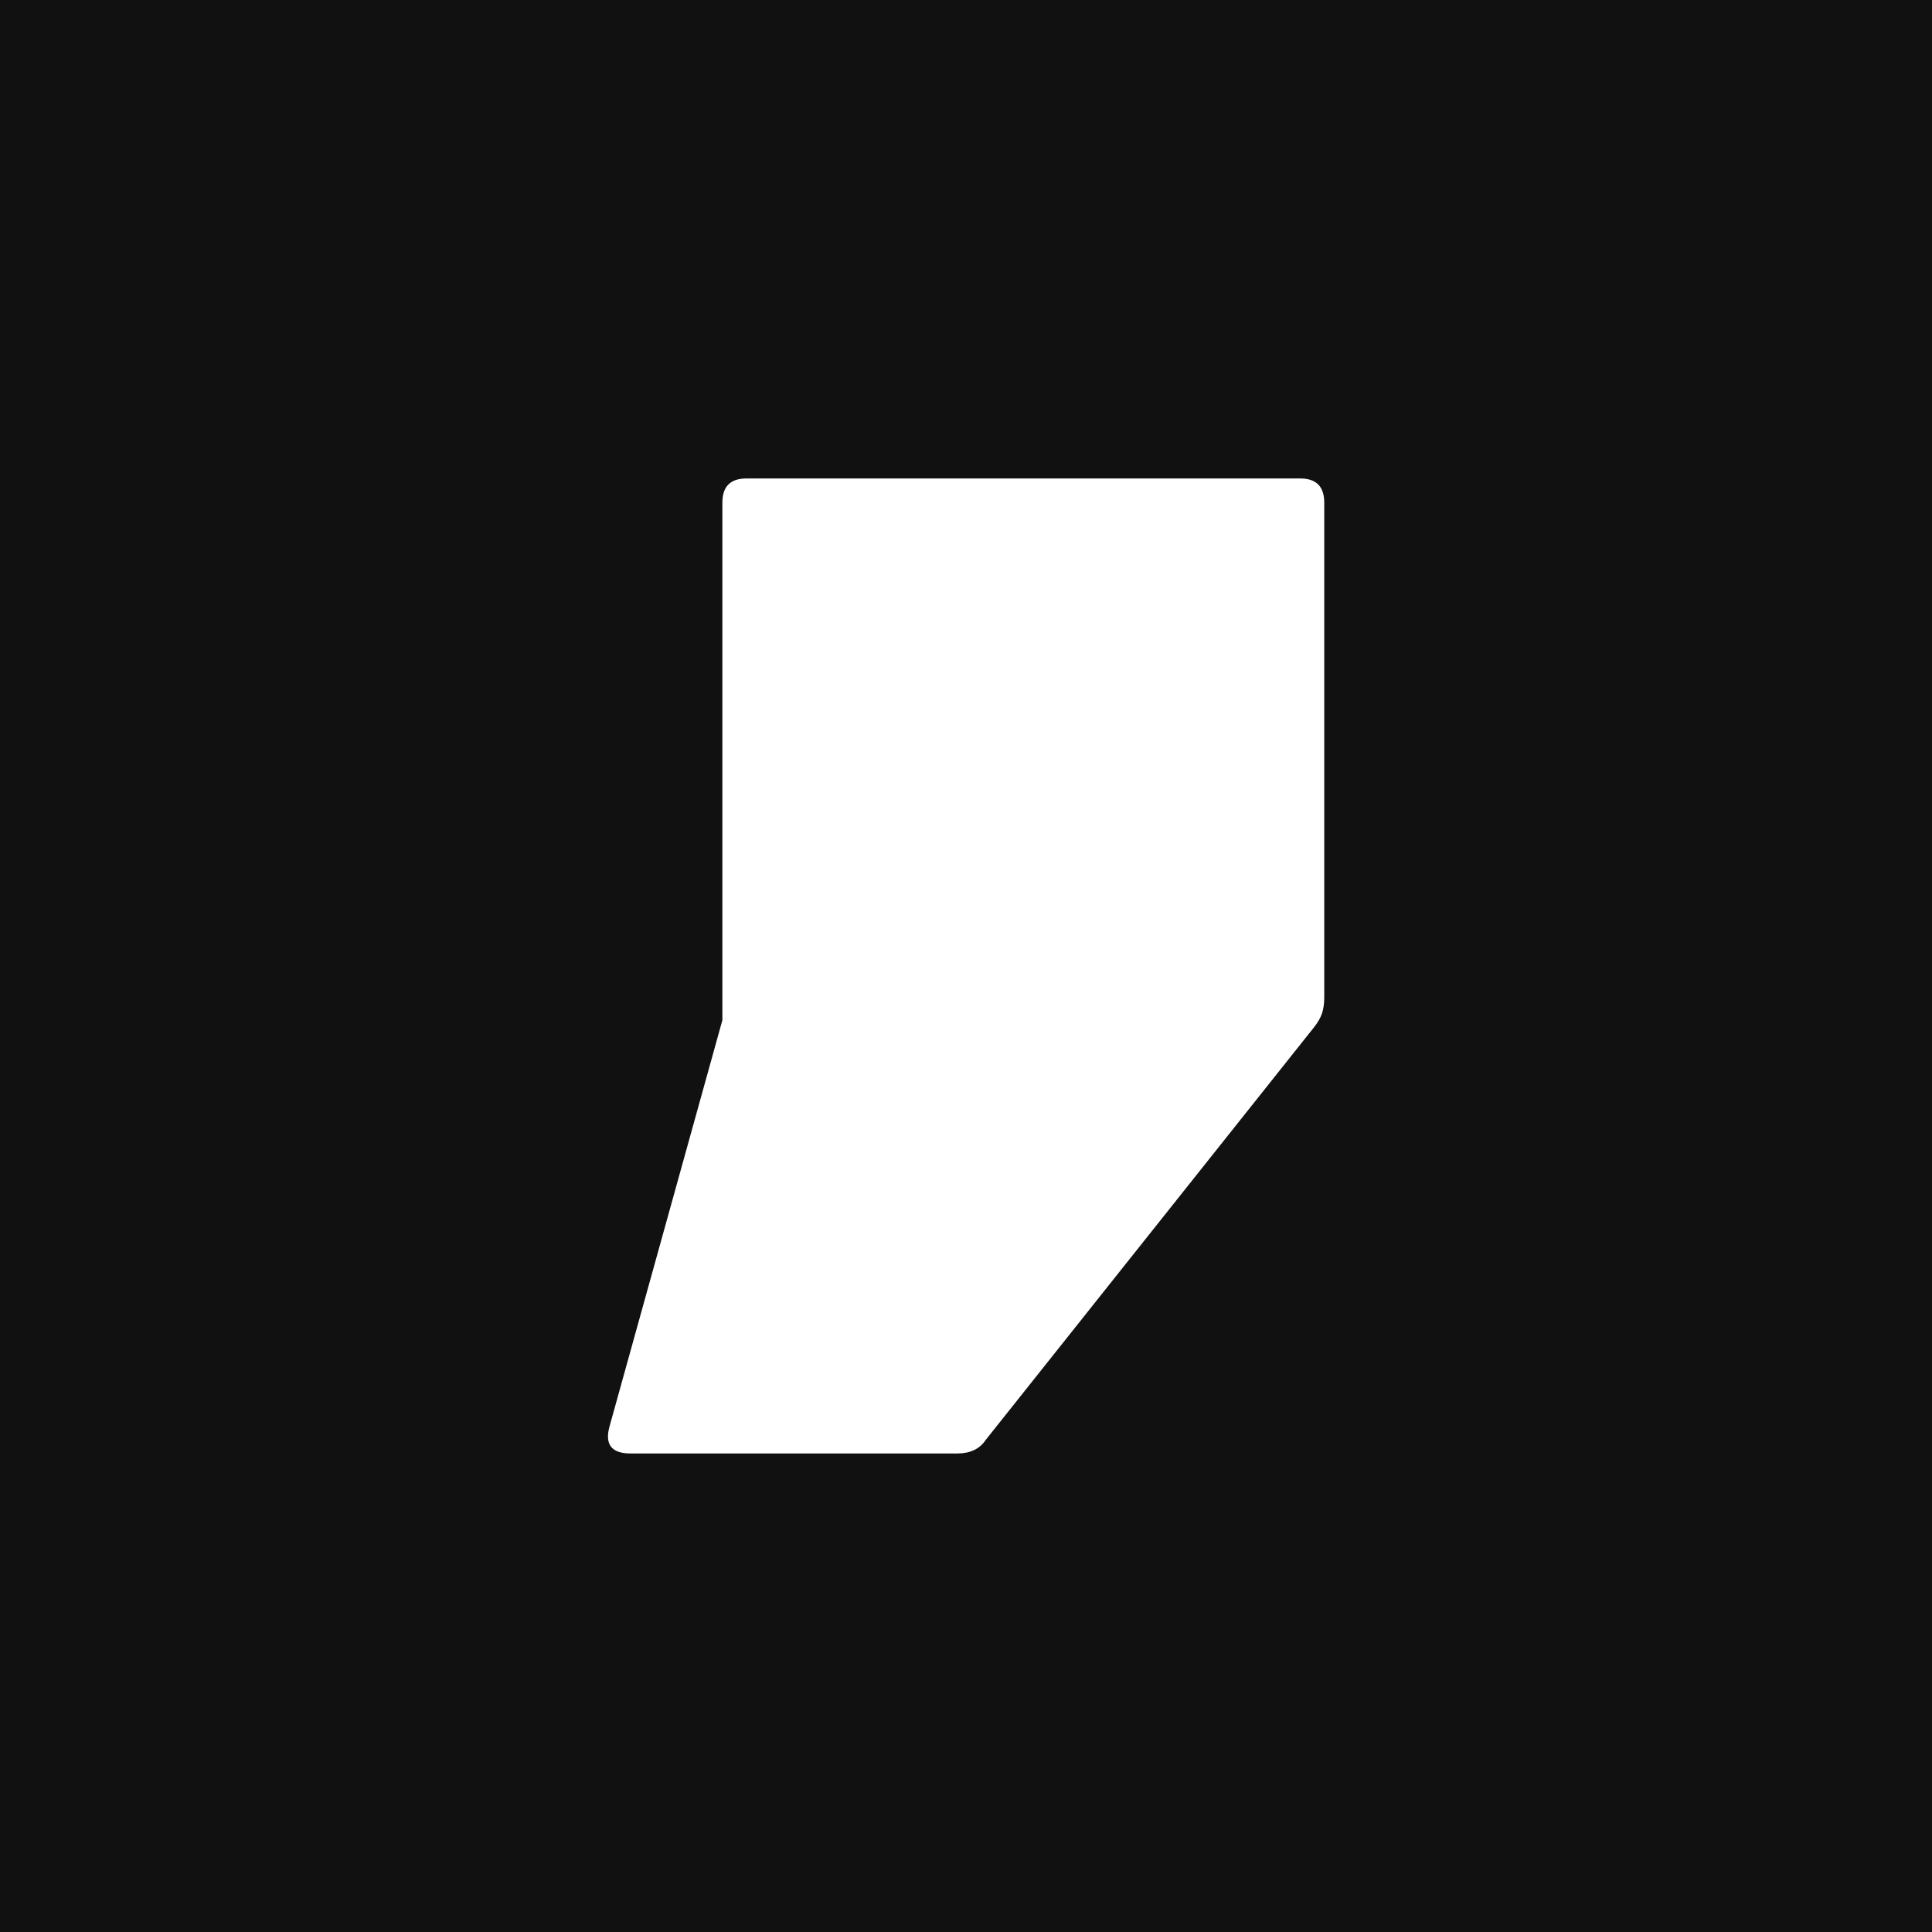
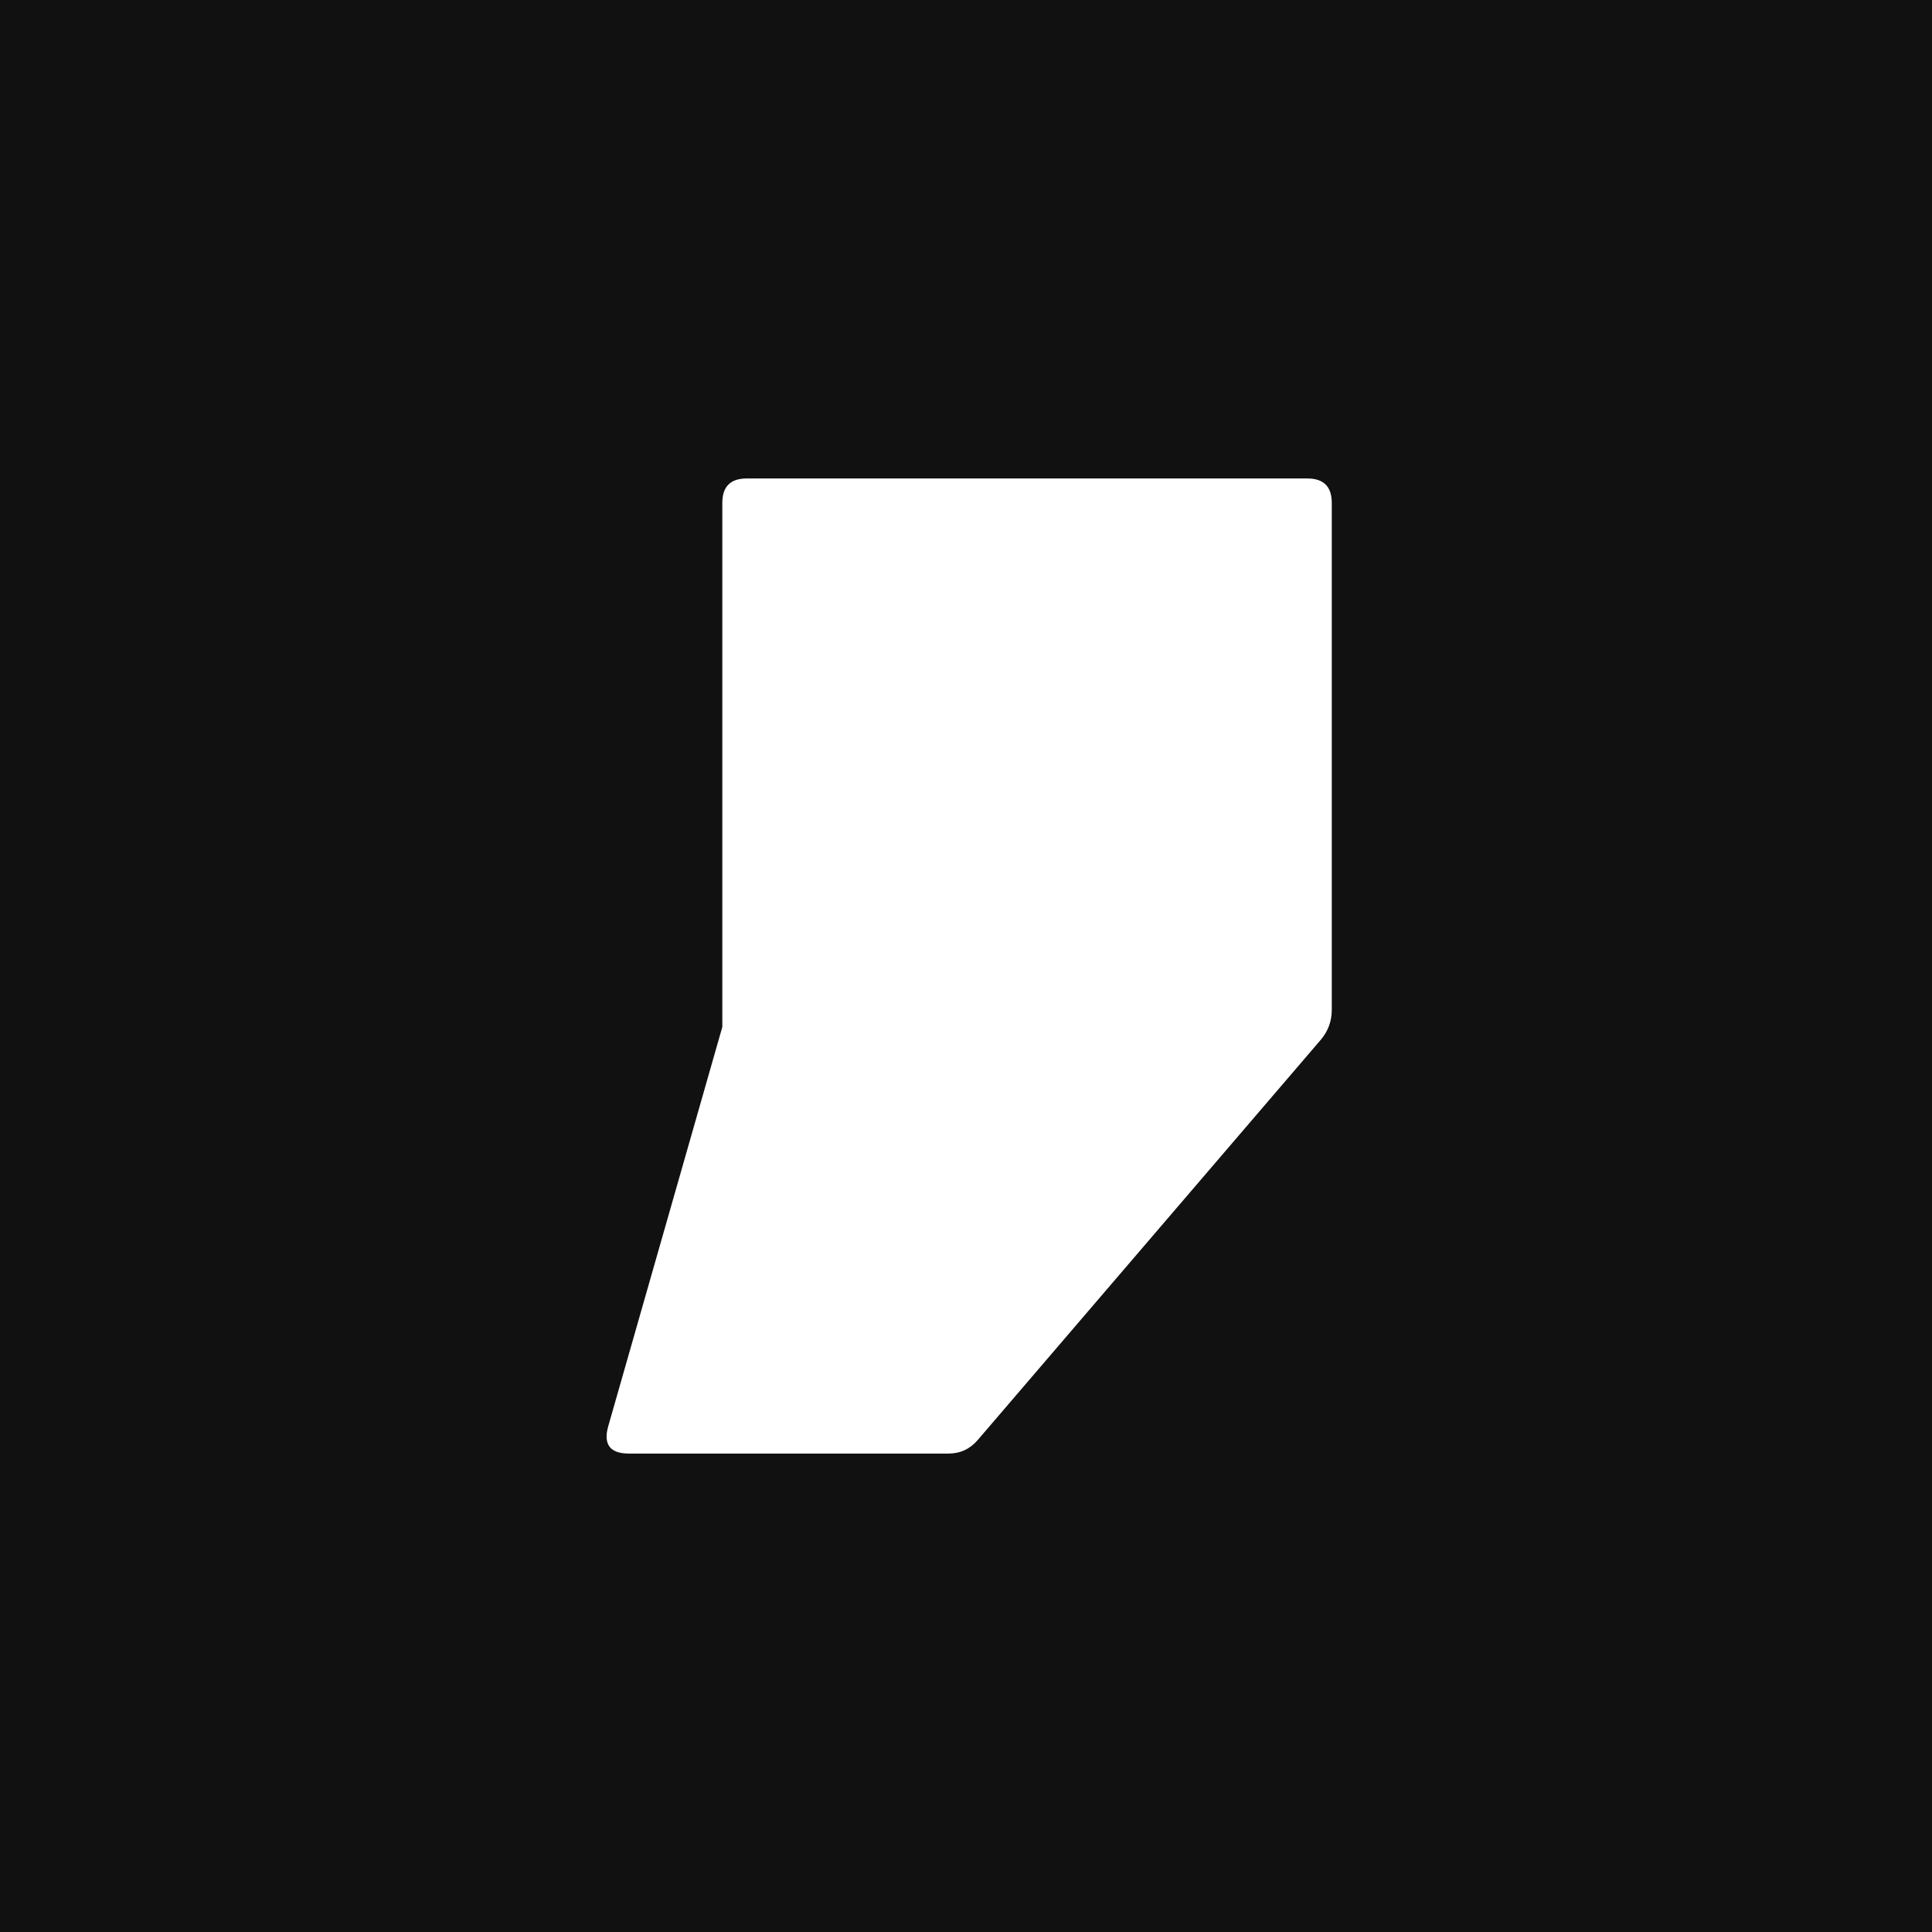
<svg xmlns="http://www.w3.org/2000/svg" viewBox="0 0 64 64">
  <rect width="64" height="64" fill="#111111" />
-   <path fill="#FFFFFF" transform="translate(20.14 15.85) scale(0.6991)" d="M1.072 46.2Q-0.282 46.2 0.074 44.917L5.421 25.667V1.141Q5.421 0 6.562 0H32.799Q33.94 0 33.94 1.141V24.597Q33.94 25.025 33.833 25.346Q33.726 25.667 33.441 26.023L17.898 45.558Q17.471 46.2 16.544 46.2Z" />
+   <path fill="#FFFFFF" transform="translate(19.89 15.85) scale(0.7079)" d="M6.845 0L33.082 0Q34.223 0 34.223 1.141L34.223 24.867Q34.223 25.667 33.702 26.275L17.652 45Q17.111 45.63 16.281 45.63L1.34 45.63Q0 45.63 0.368 44.342L5.704 25.667L5.704 1.141Q5.704 0 6.845 0Z" />
</svg>
